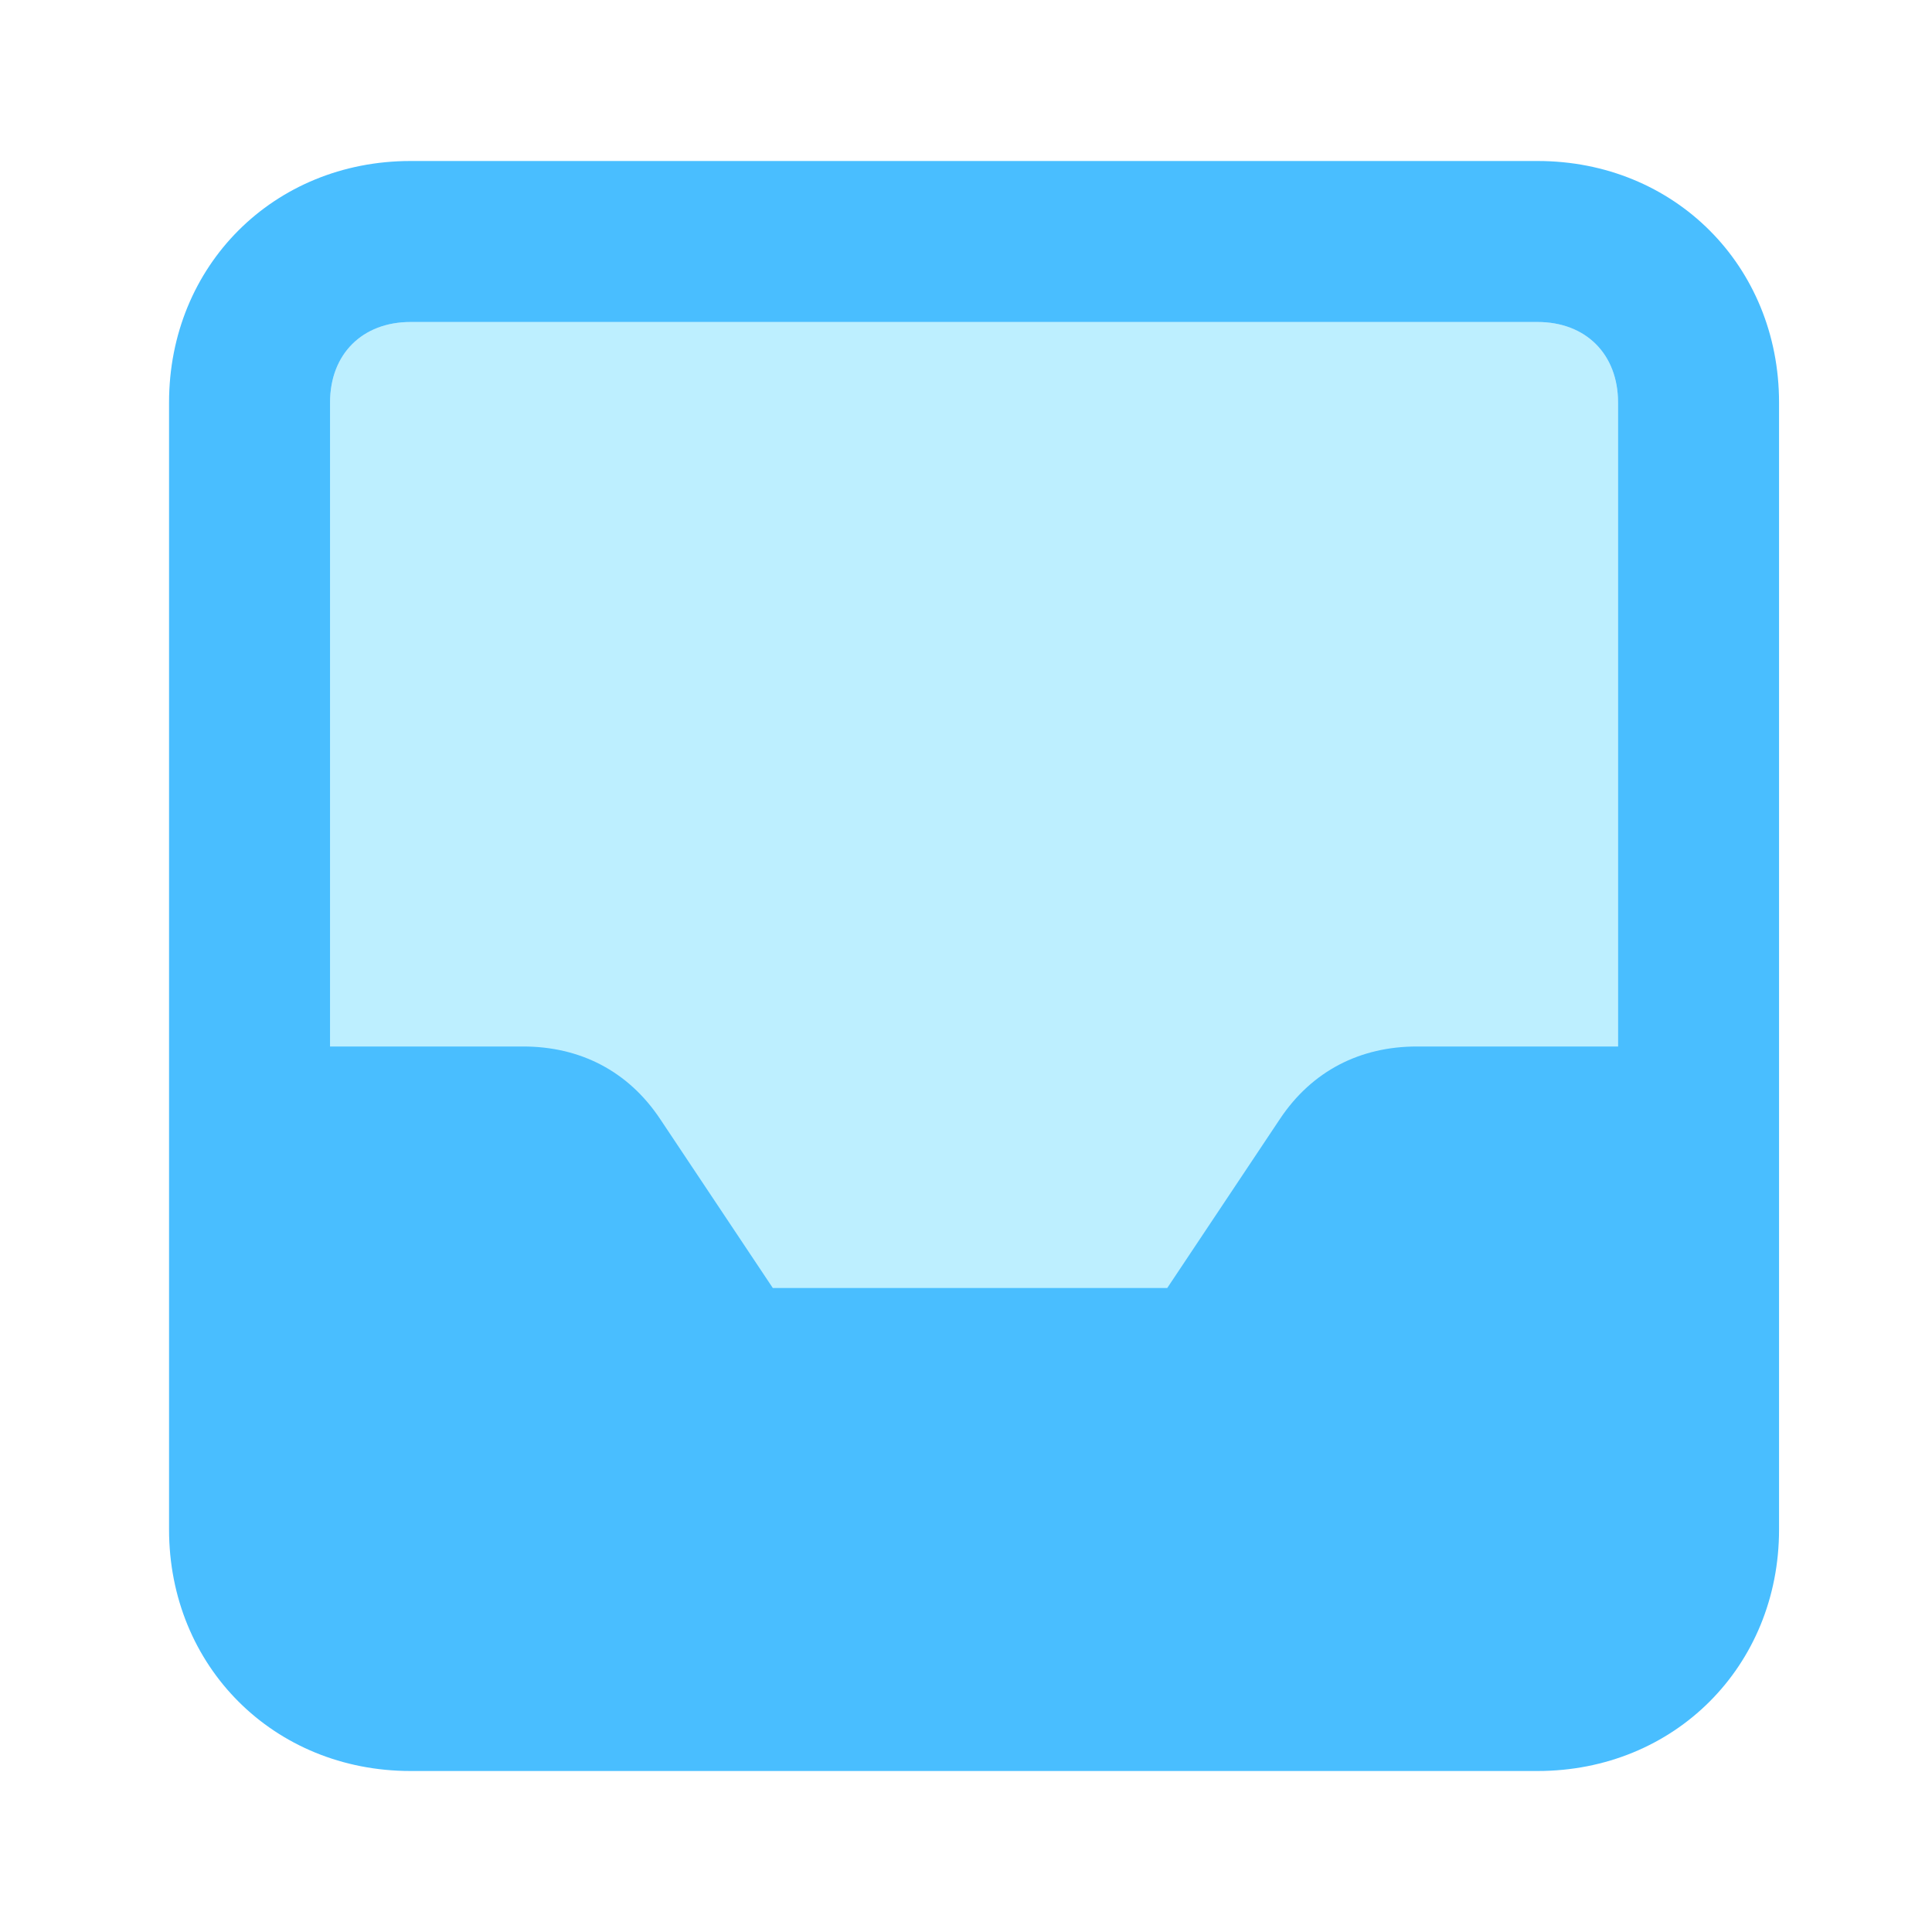
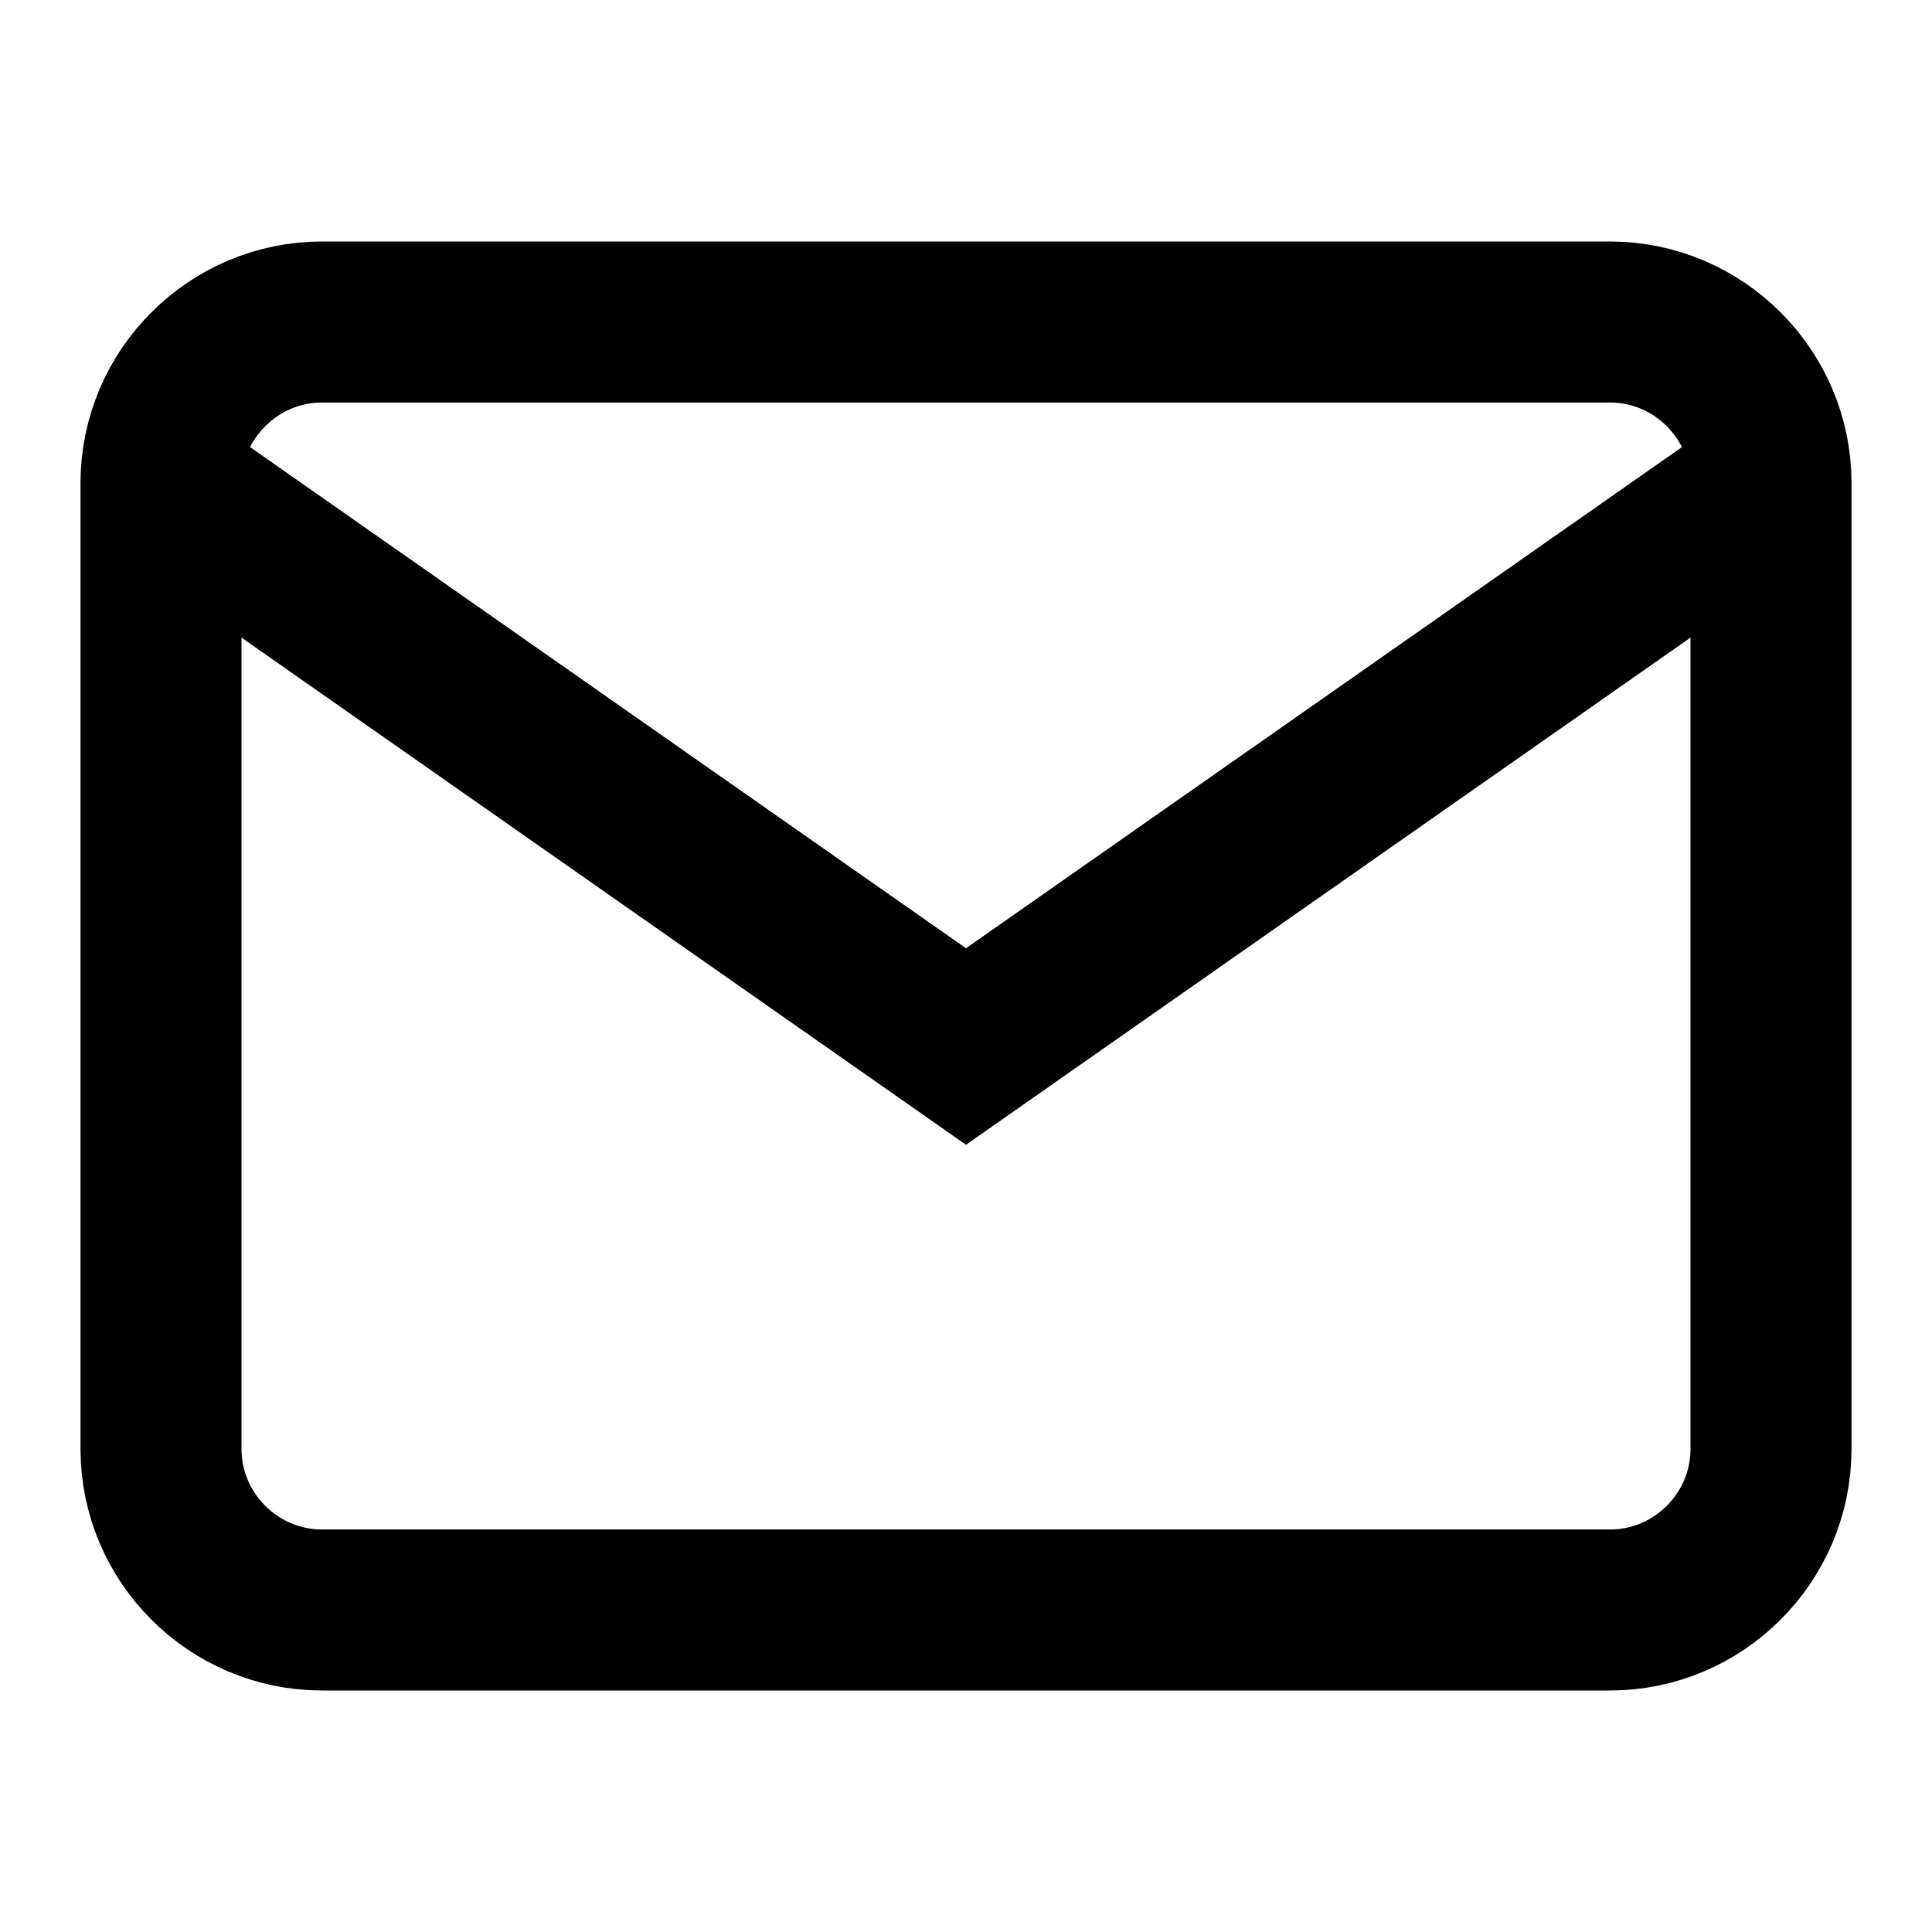
- <svg xmlns="http://www.w3.org/2000/svg" width="24" height="24" viewBox="0 0 24 24" fill="none">
-   <path d="M5.1 4H19.1C19.7 4 20.1 4.4 20.1 5V19C20.1 19.6 19.7 20 19.1 20H5.1C4.5 20 4.1 19.6 4.1 19V5C4.1 4.4 4.5 4 5.1 4Z" fill="#BDEFFF" />
-   <path d="M22.1 14V5C22.1 3.3 20.8 2 19.1 2H5.1C3.4 2 2.1 3.3 2.1 5V19C2.1 20.7 3.4 22 5.1 22H19.1C20.8 22 22.1 20.7 22.1 19V14ZM5.1 4H19.1C19.7 4 20.1 4.4 20.1 5V13H17.6C16.9 13 16.3 13.3 15.9 13.9L14.5 16H9.6L8.2 13.9C7.8 13.3 7.2 13 6.5 13H4.1V5C4.1 4.4 4.5 4 5.1 4Z" fill="#49BEFF" />
+ <svg xmlns="http://www.w3.org/2000/svg" width="24" height="24" viewBox="0 0 24 24" fill="none" stroke="currentColor" stroke-width="2">
+   <path d="M4 4h16c1.1 0 2 .9 2 2v12c0 1.1-.9 2-2 2H4c-1.1 0-2-.9-2-2V6c0-1.1.9-2 2-2z" />
+   <polyline points="22,6 12,13 2,6" />
</svg>
